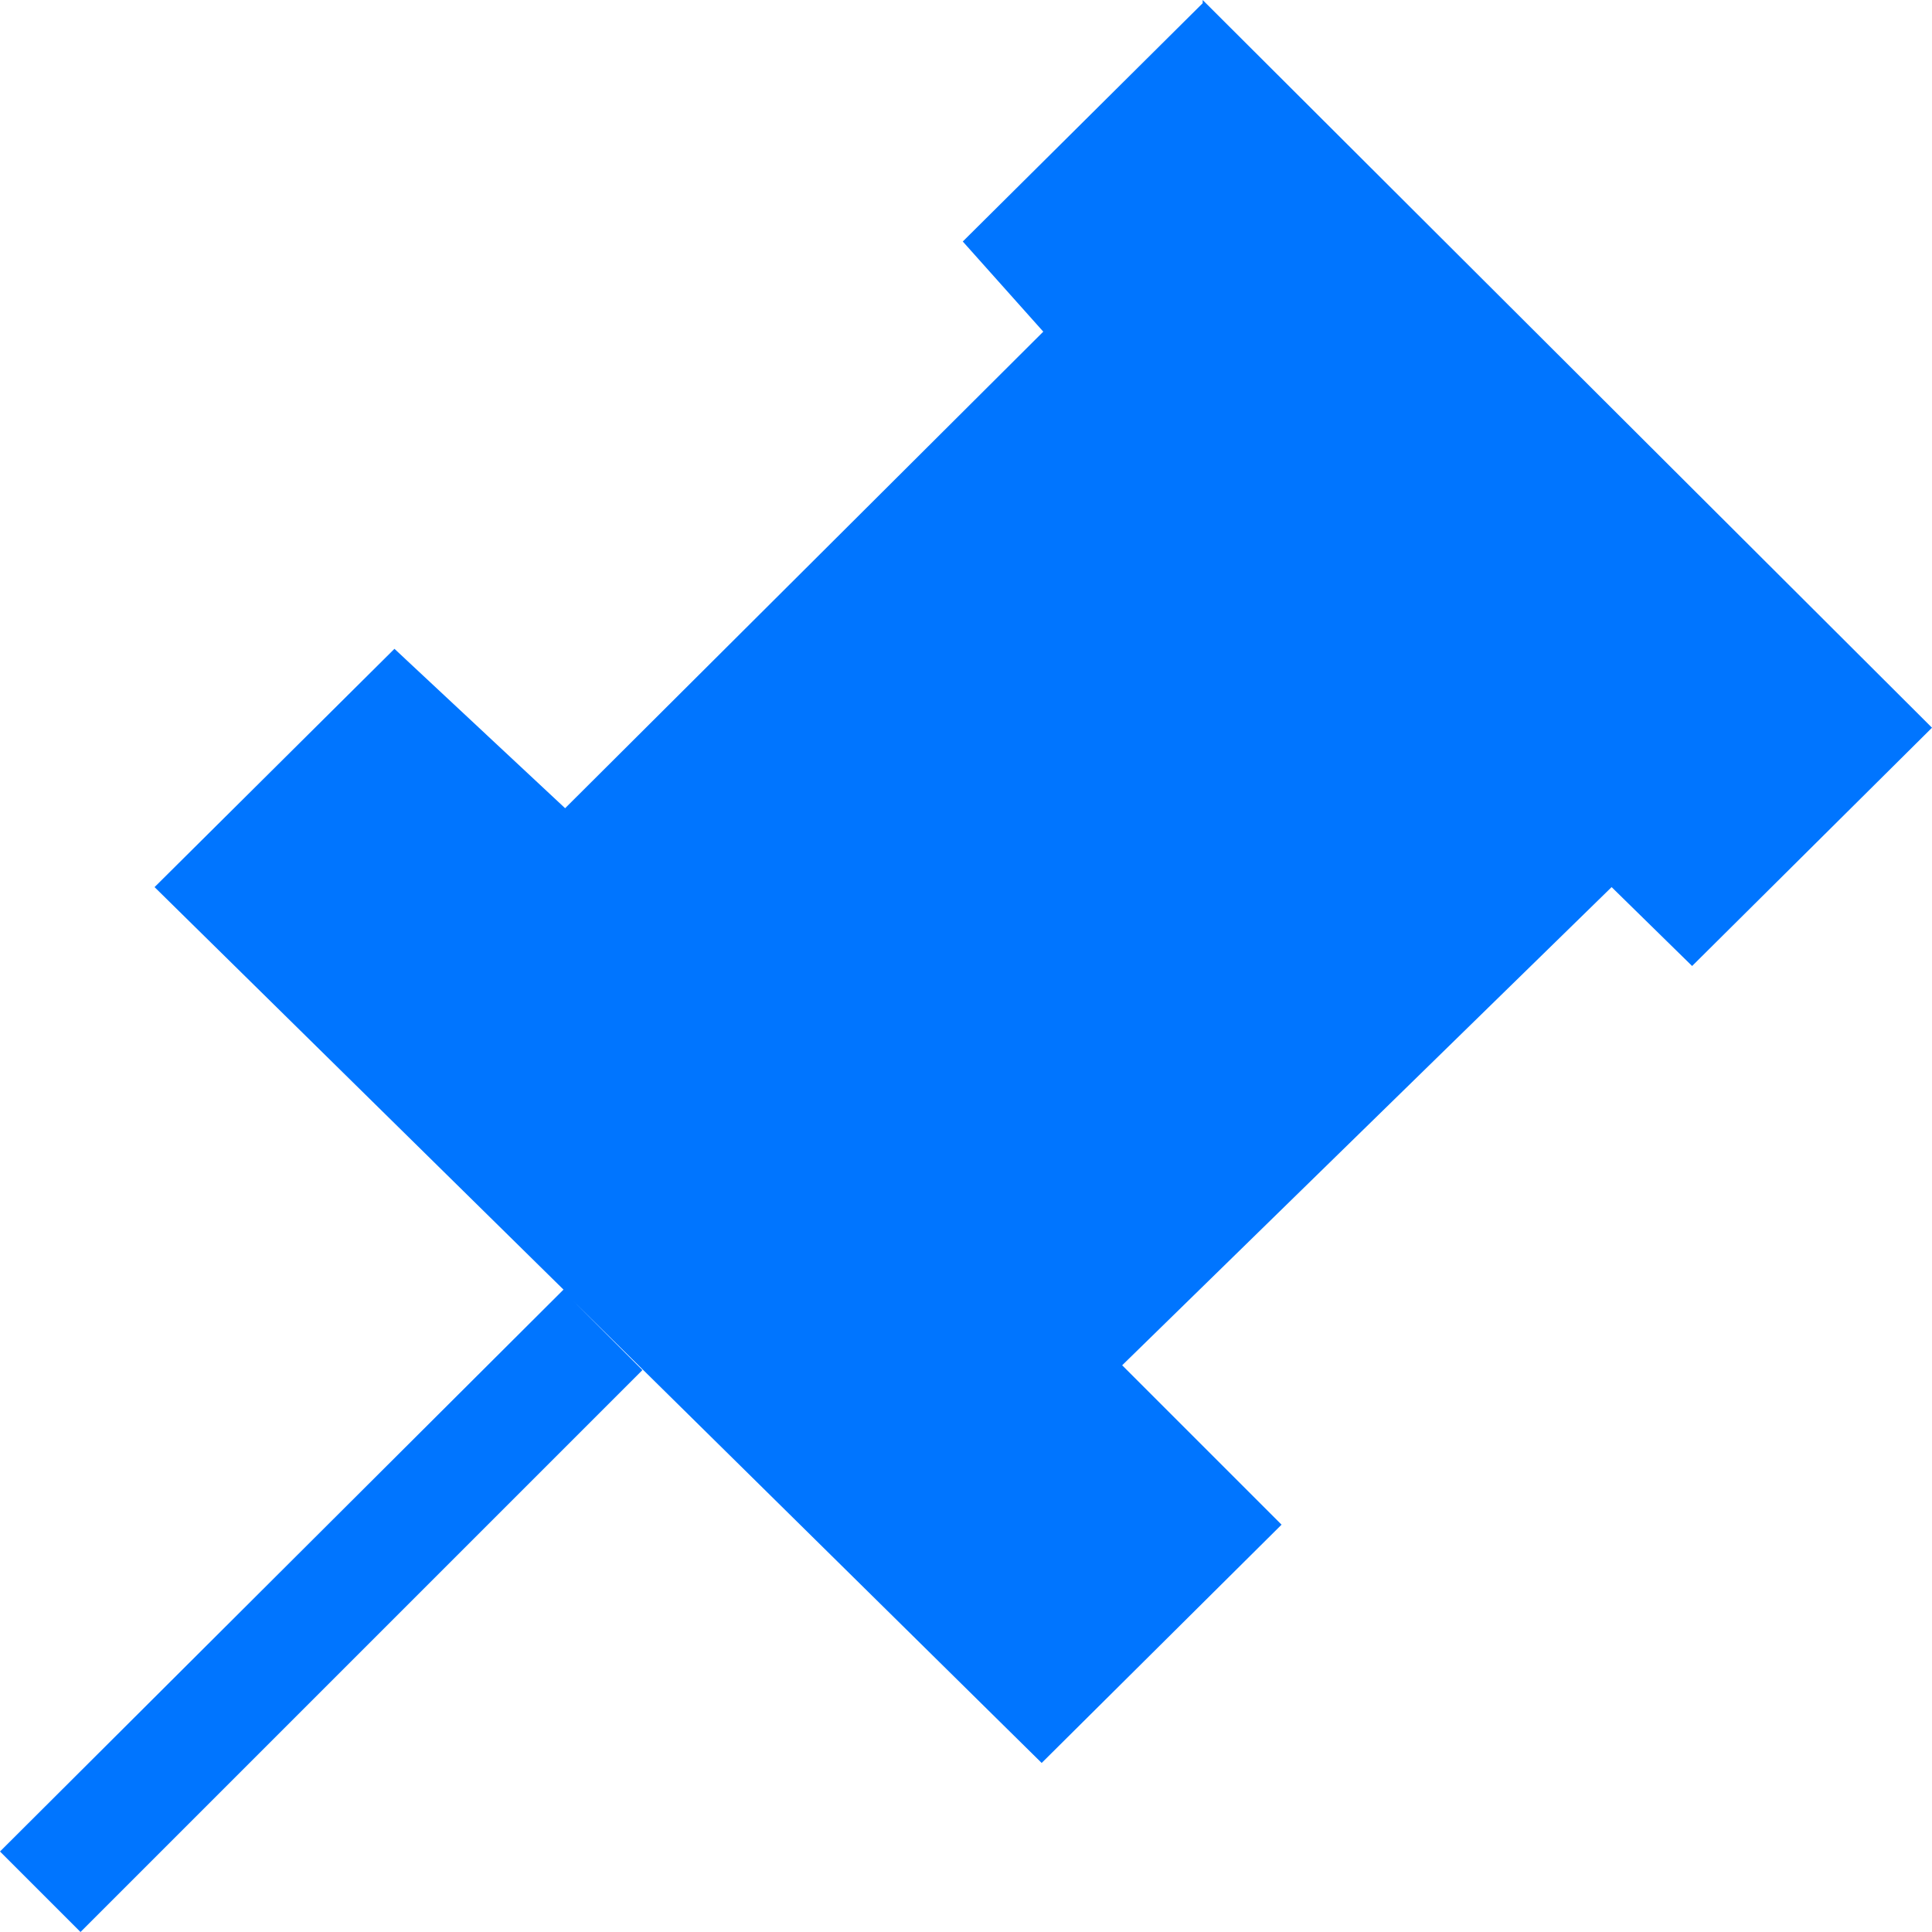
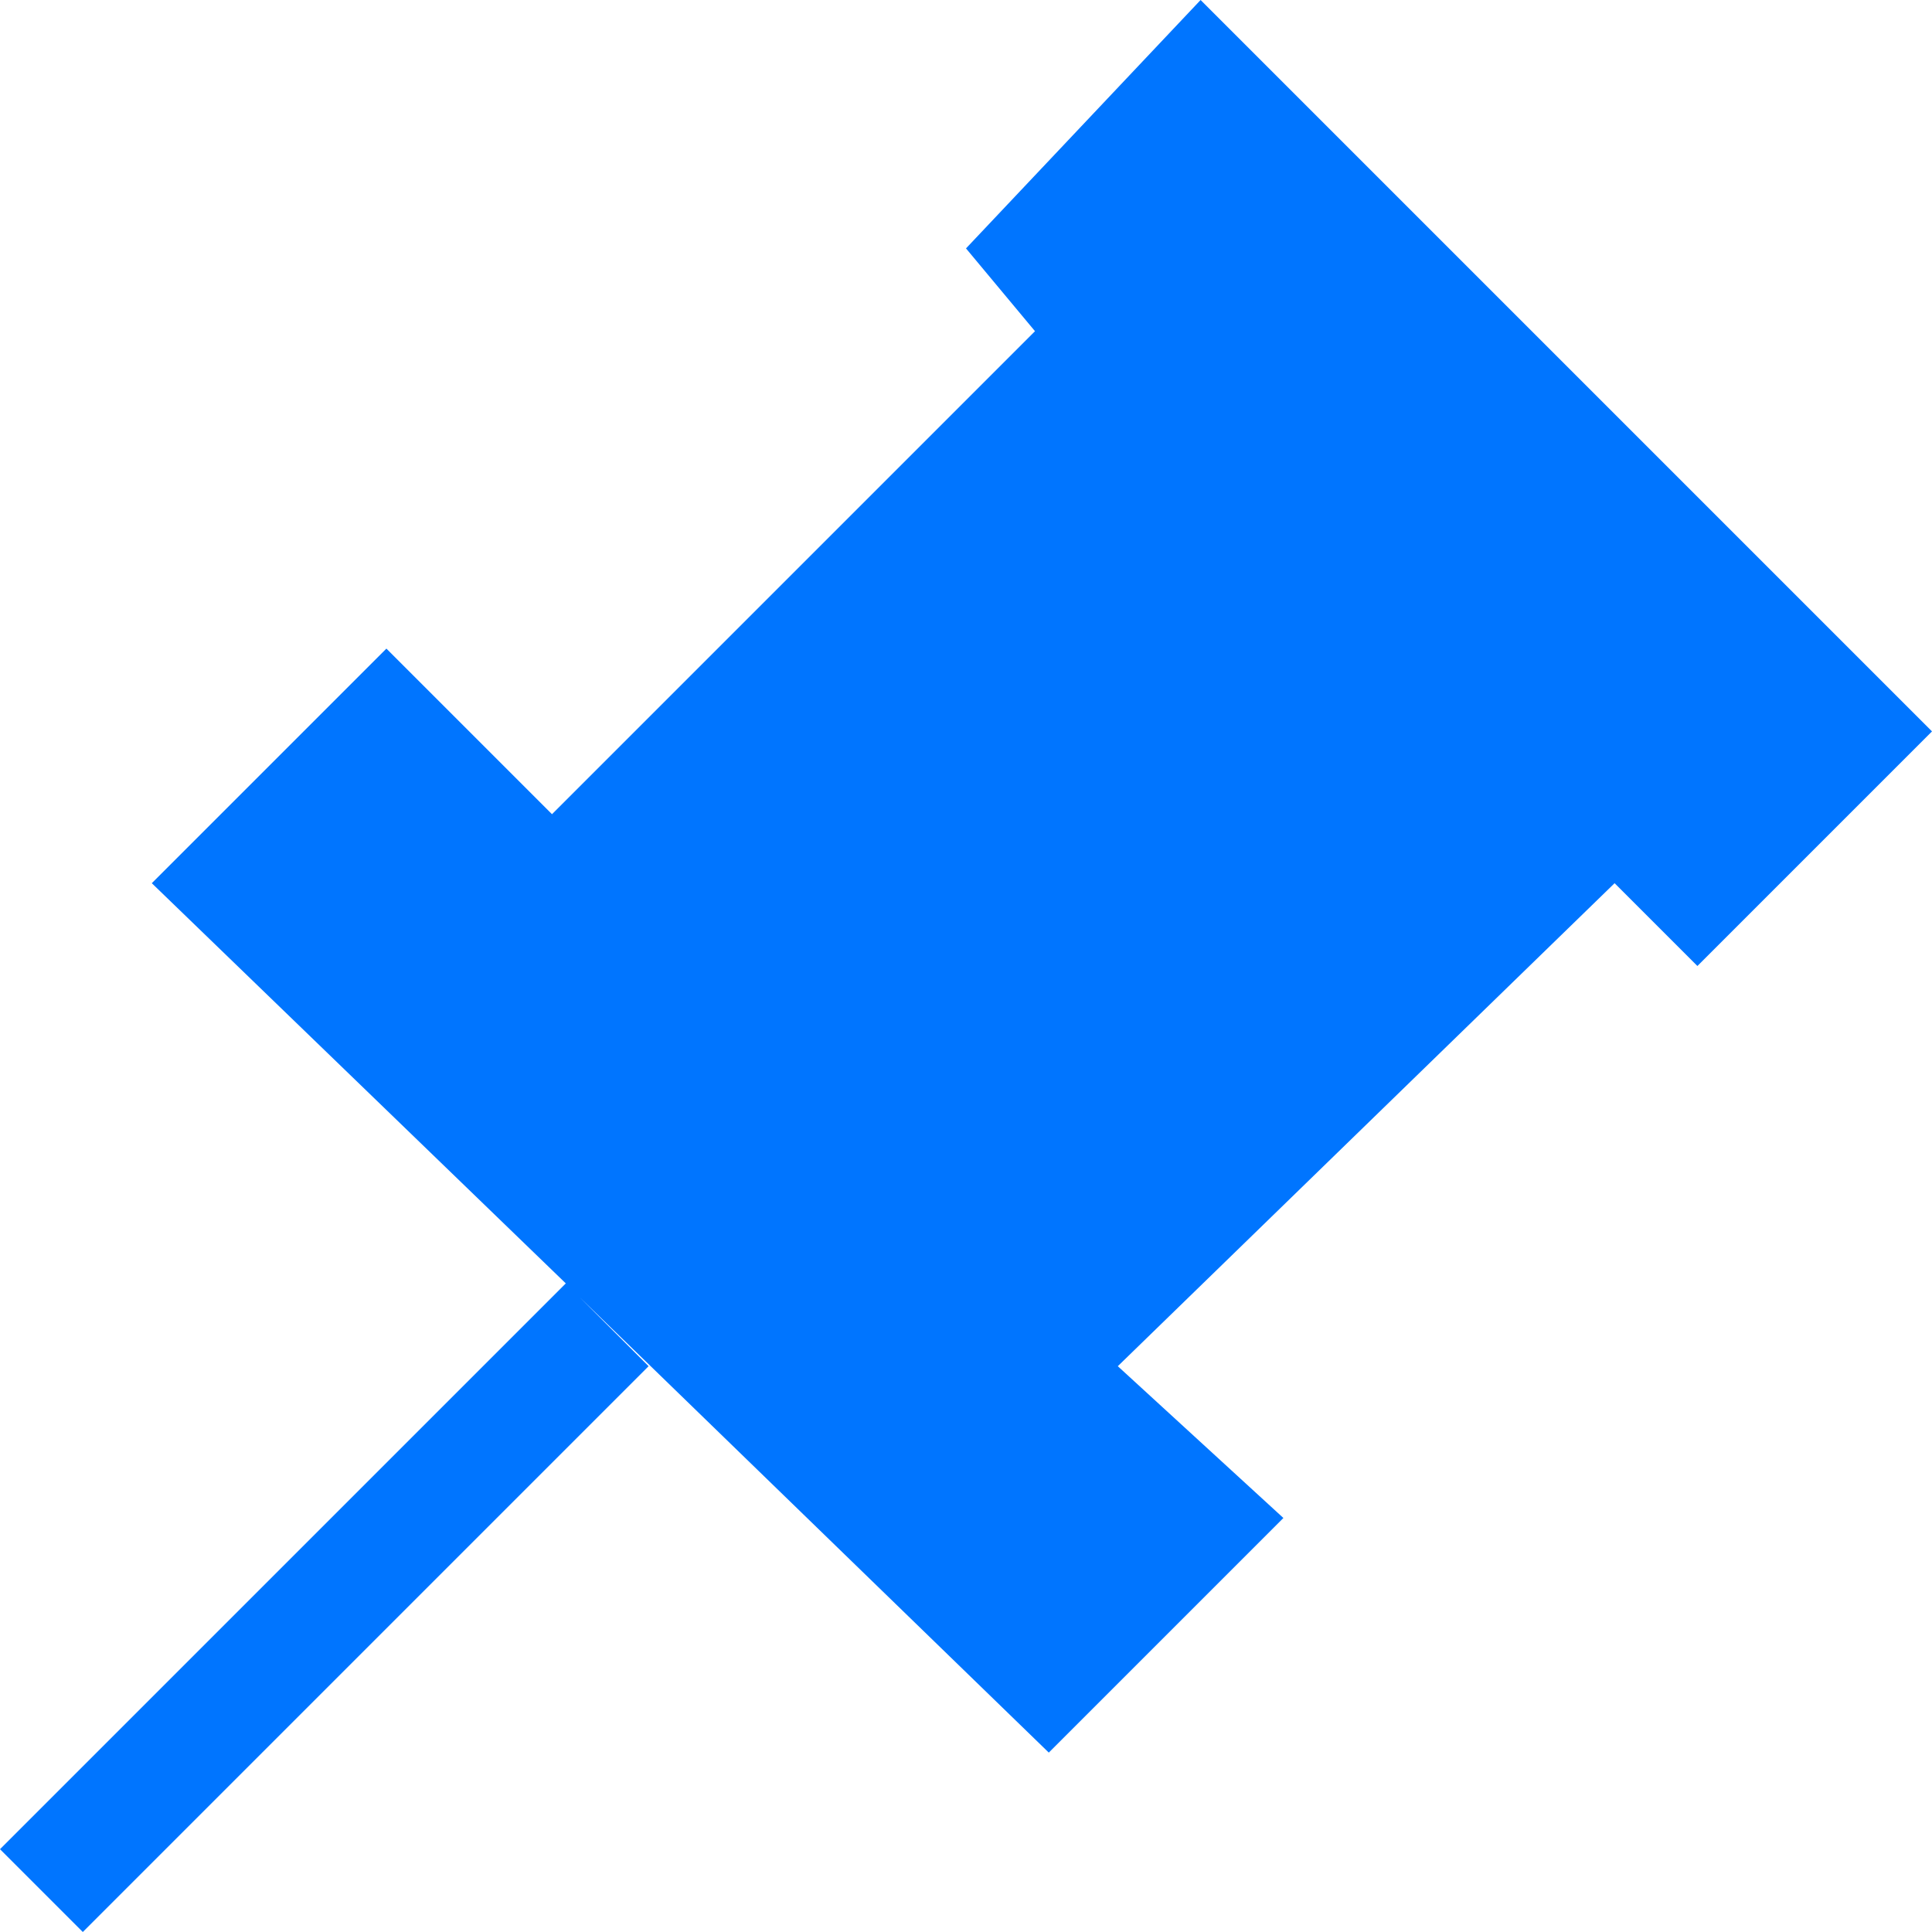
- <svg xmlns="http://www.w3.org/2000/svg" id="_图层_1" data-name="图层 1" viewBox="0 0 12 12">
-   <defs>
-     <style>
-       .cls-1 {
-         fill: #0075FF;
-       }
-     </style>
-   </defs>
-   <path class="cls-1" d="M7.47,0l4.53,4.52-1.49,1.48-.5-.49-3.04,2.97,.99,.99-1.49,1.48-2.91-2.87,.43,.43L.5,12l-.5-.5,3.5-3.49L.96,5.51l1.49-1.48,1.06,.99,2.97-2.96-.5-.56,1.49-1.48Z" />
+ <svg xmlns="http://www.w3.org/2000/svg" version="1.1" id="_图层_1" x="0px" y="0px" viewBox="0 0 14 14" style="enable-background:new 0 0 14 14;" xml:space="preserve">
+   <style type="text/css">
+ 	.st0{fill:#0075FF;}
+ </style>
+   <path class="st0" d="M8.7,0L14,5.3L12.3,7l-0.6-0.6L8.1,9.9L9.3,11l-1.7,1.7L4.2,9.4l0.5,0.5L0.6,14L0,13.4l4.1-4.1l-3-2.9l1.7-1.7  l1.2,1.2l3.5-3.5L7,1.8L8.7,0L8.7,0z" />
</svg>
